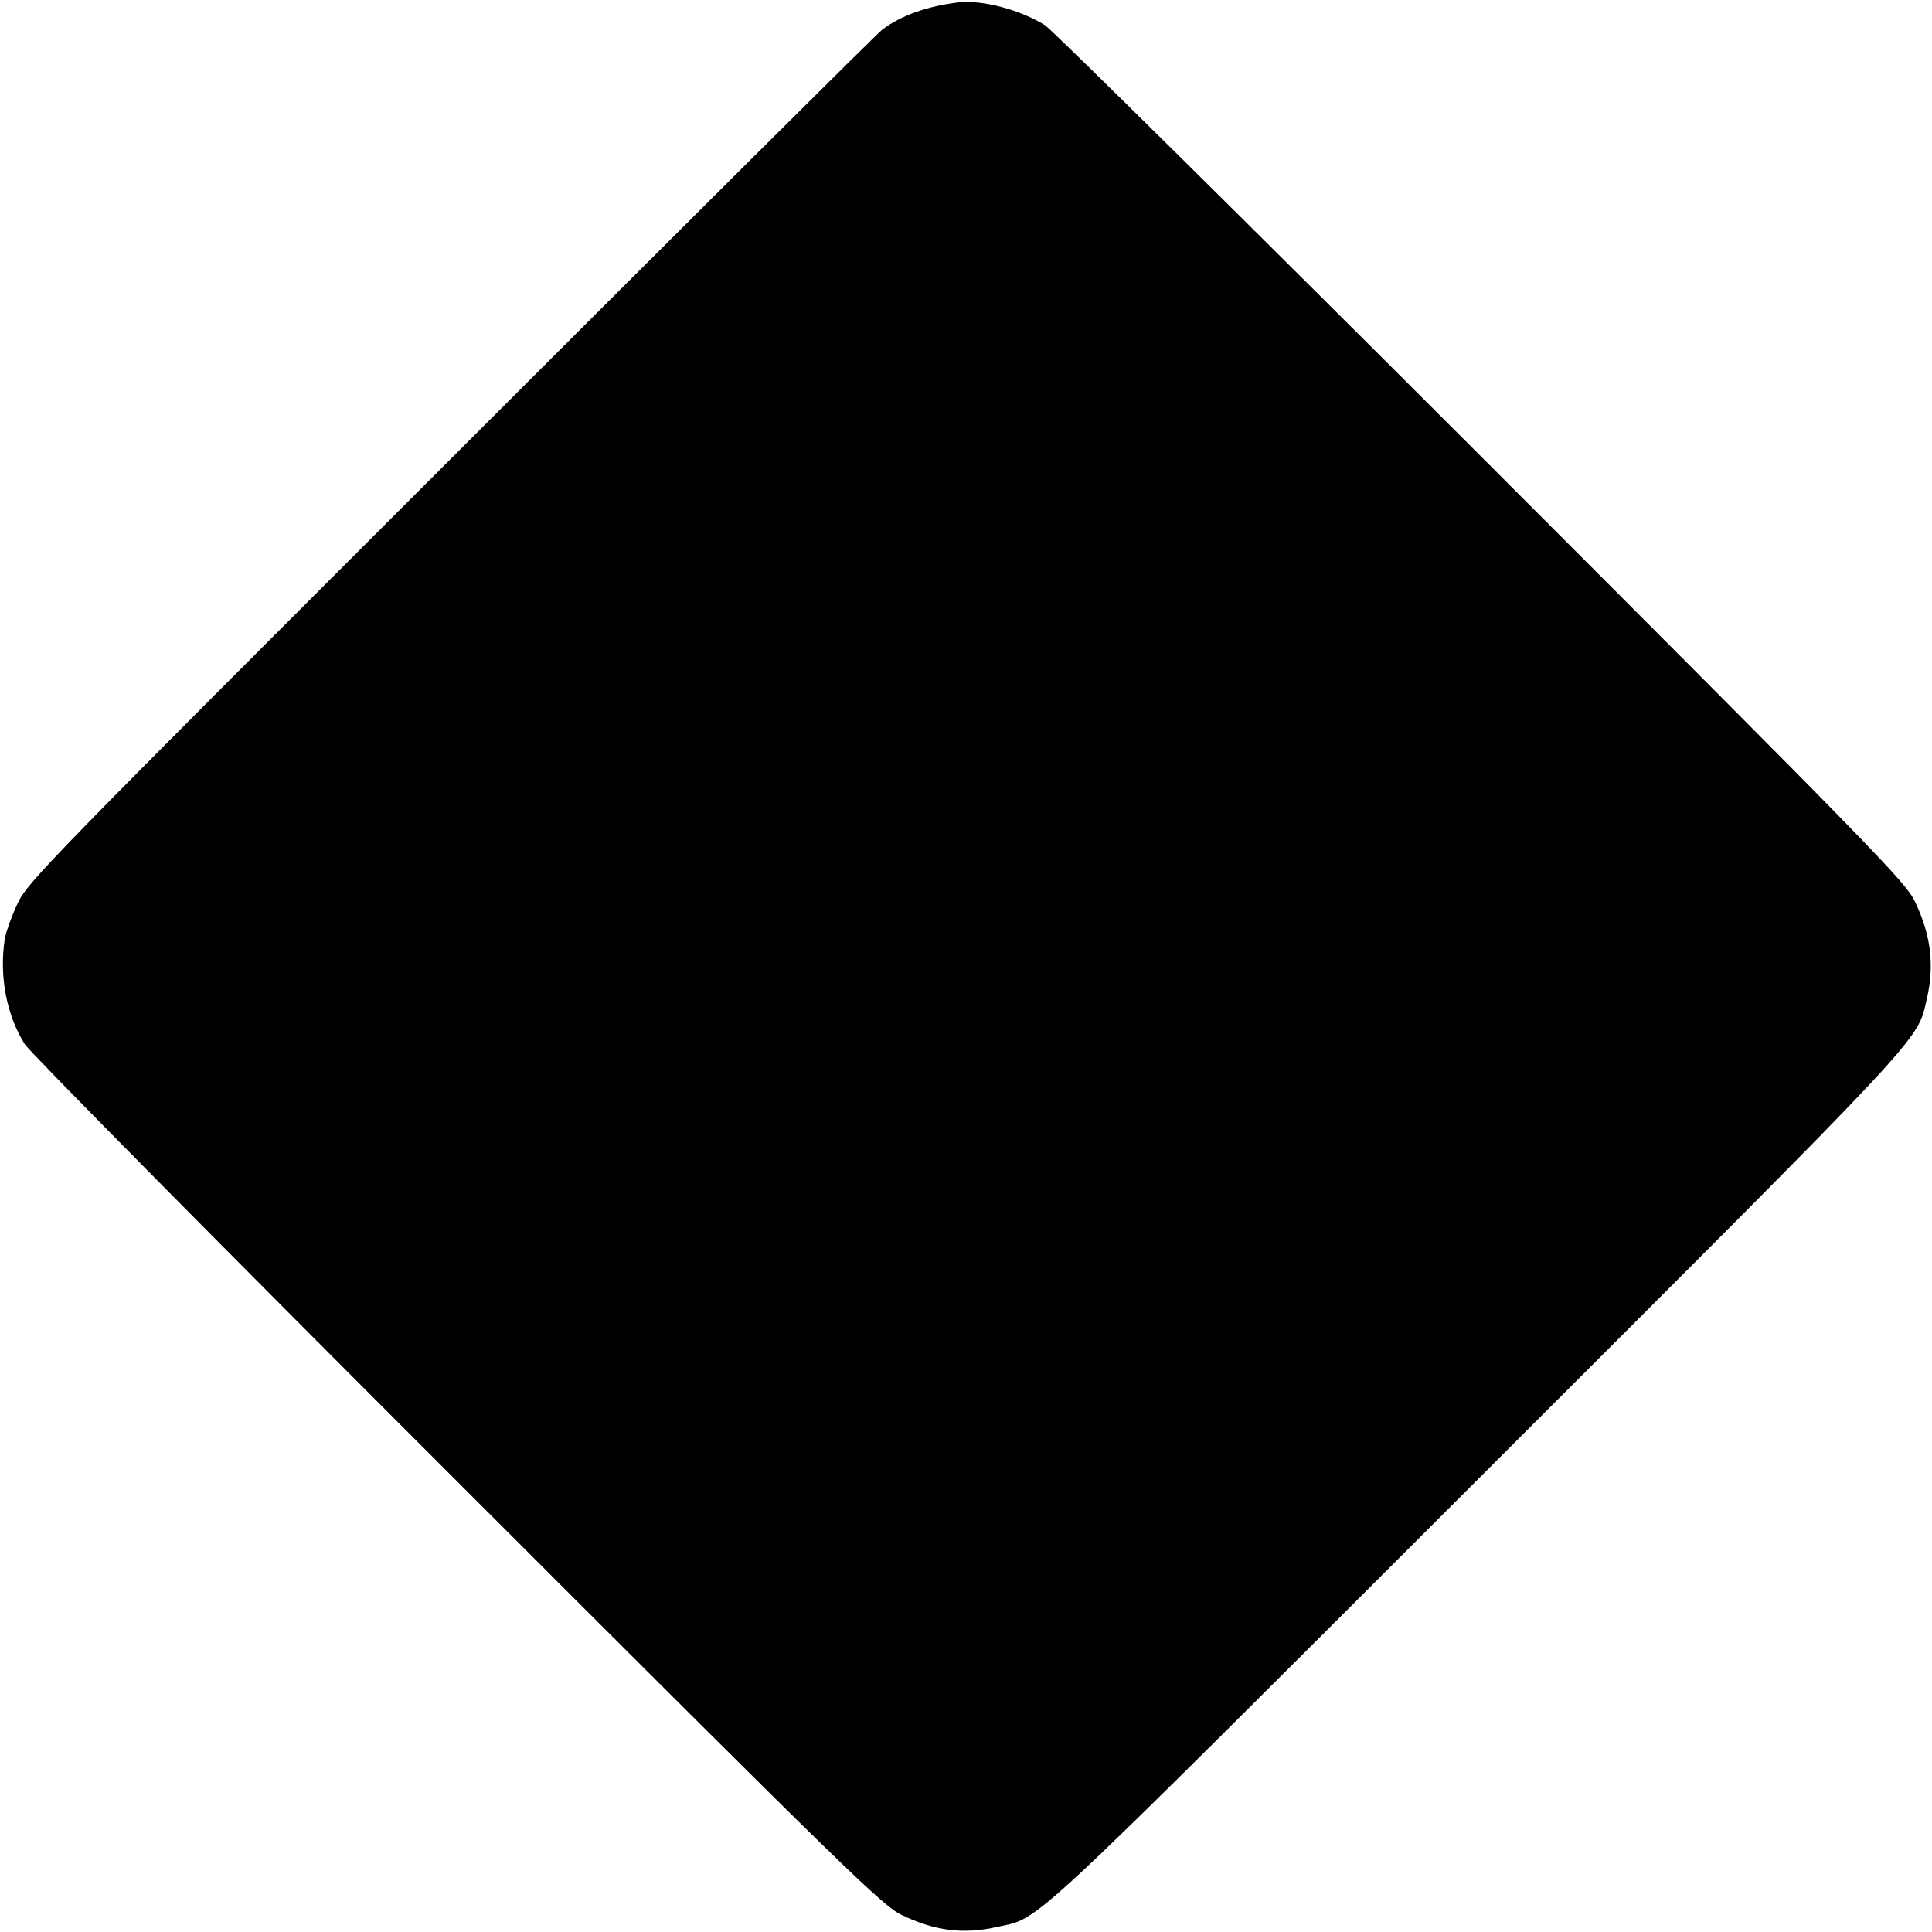
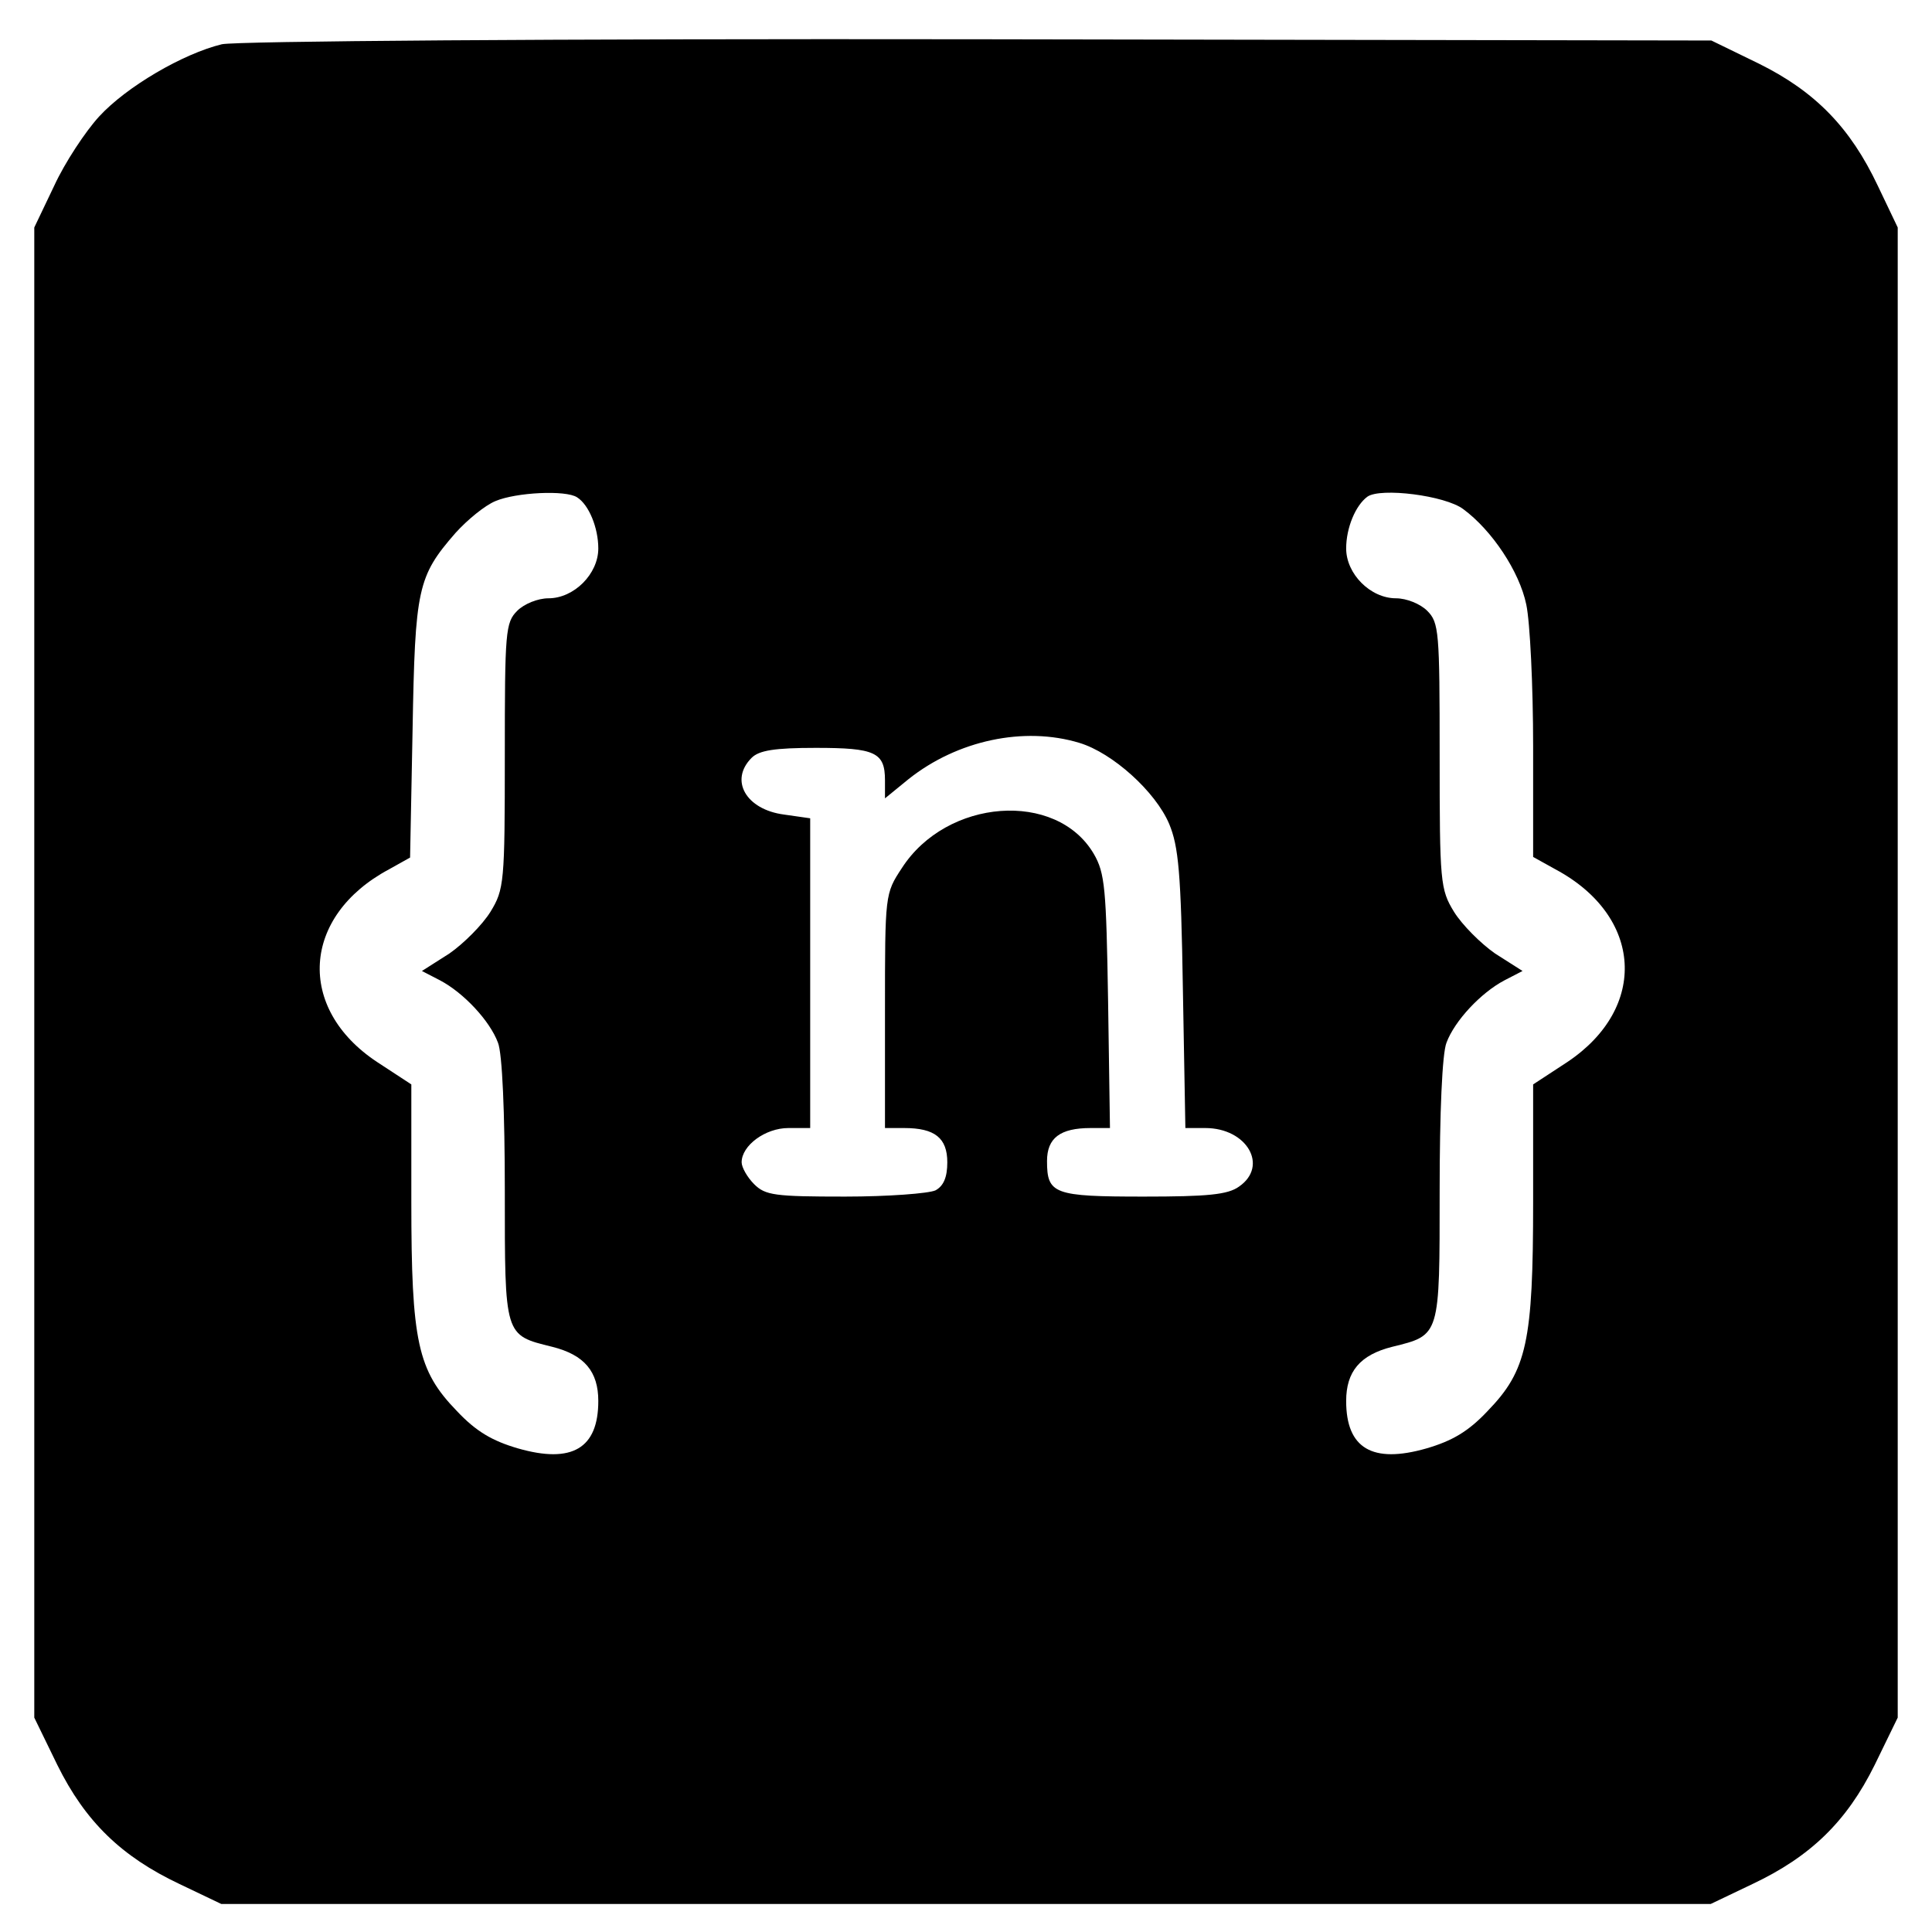
- <svg xmlns="http://www.w3.org/2000/svg" version="1.0" width="600pt" height="600pt" viewBox="0 0 600 600" preserveAspectRatio="xMidYMid meet">
-   <g transform="translate(0,600) scale(0.1,-0.1)" fill="#000000" stroke="none">
-     <path d="M2980 5993 c-96 -11 -181 -40 -240 -85 -14 -10 -616 -609 -1338 -1331 -1254 -1253 -1315 -1315 -1347 -1382 -18 -38 -36 -88 -40 -110 -18 -116 5 -237 62 -328 14 -23 618 -634 1342 -1357 1215 -1215 1321 -1318 1381 -1347 104 -50 192 -61 298 -37 136 30 69 -32 1489 1387 1418 1417 1365 1360 1397 1495 24 104 13 198 -37 302 -28 60 -122 156 -1346 1381 -724 724 -1334 1327 -1356 1341 -78 48 -192 78 -265 71z" />
+ <svg xmlns="http://www.w3.org/2000/svg" version="1.0" width="310pt" height="310pt" viewBox="0 0 310 310" preserveAspectRatio="xMidYMid meet">
+   <g transform="translate(0,310) scale(0.1,-0.1)" fill="#000000" stroke="none">
+     <path d="M356 3029 c-62 -15 -153 -68 -197 -116 -22 -24 -55 -74 -72 -111 l-32 -67 0 -1196 0 -1195 37 -76 c45 -91 103 -147 196 -191 l67 -32 1195 0 1195 0 67 32 c93 44 151 100 196 191 l37 76 0 1195 0 1196 -32 67 c-44 93 -100 151 -191 196 l-76 37 -1175 2 c-689 1 -1192 -3 -1215 -8z m570 -727 c19 -12 34 -49 34 -82 0 -41 -39 -80 -80 -80 -17 0 -39 -9 -50 -20 -19 -19 -20 -33 -20 -232 0 -204 -1 -215 -23 -251 -13 -21 -43 -51 -66 -67 l-44 -28 29 -15 c38 -20 80 -65 93 -100 7 -17 11 -114 11 -237 0 -235 -1 -232 76 -251 52 -13 74 -40 74 -87 0 -76 -42 -101 -129 -76 -41 12 -67 27 -98 60 -63 65 -73 111 -73 336 l0 188 -55 36 c-130 86 -121 234 19 309 l34 19 4 205 c4 227 8 246 69 316 19 21 47 44 64 51 33 14 113 18 131 6z m1422 -19 c46 -34 90 -100 101 -153 6 -28 11 -131 11 -228 l0 -177 36 -20 c140 -75 149 -222 19 -309 l-55 -36 0 -188 c0 -225 -10 -271 -73 -336 -31 -33 -57 -48 -98 -60 -87 -25 -129 0 -129 76 0 47 22 74 74 87 77 19 76 16 76 251 0 123 4 220 11 237 13 35 55 80 93 100 l29 15 -44 28 c-23 16 -53 46 -66 67 -22 36 -23 47 -23 251 0 199 -1 213 -20 232 -11 11 -33 20 -50 20 -41 0 -80 39 -80 80 0 33 15 69 34 83 21 15 125 2 154 -20z m-616 -375 c53 -16 122 -78 144 -130 15 -36 19 -78 22 -265 l4 -223 32 0 c67 0 102 -61 54 -94 -18 -13 -51 -16 -153 -16 -144 0 -155 4 -155 57 0 37 21 53 70 53 l31 0 -3 203 c-3 182 -5 206 -23 237 -60 102 -236 89 -308 -23 -27 -41 -27 -42 -27 -229 l0 -188 31 0 c49 0 69 -16 69 -55 0 -24 -6 -38 -19 -45 -11 -5 -76 -10 -145 -10 -113 0 -128 2 -146 20 -11 11 -20 27 -20 35 0 27 38 55 75 55 l35 0 0 249 0 248 -42 6 c-61 8 -88 55 -52 91 12 12 37 16 103 16 95 0 111 -7 111 -52 l0 -29 38 31 c78 62 185 85 274 58z" />
  </g>
</svg>
